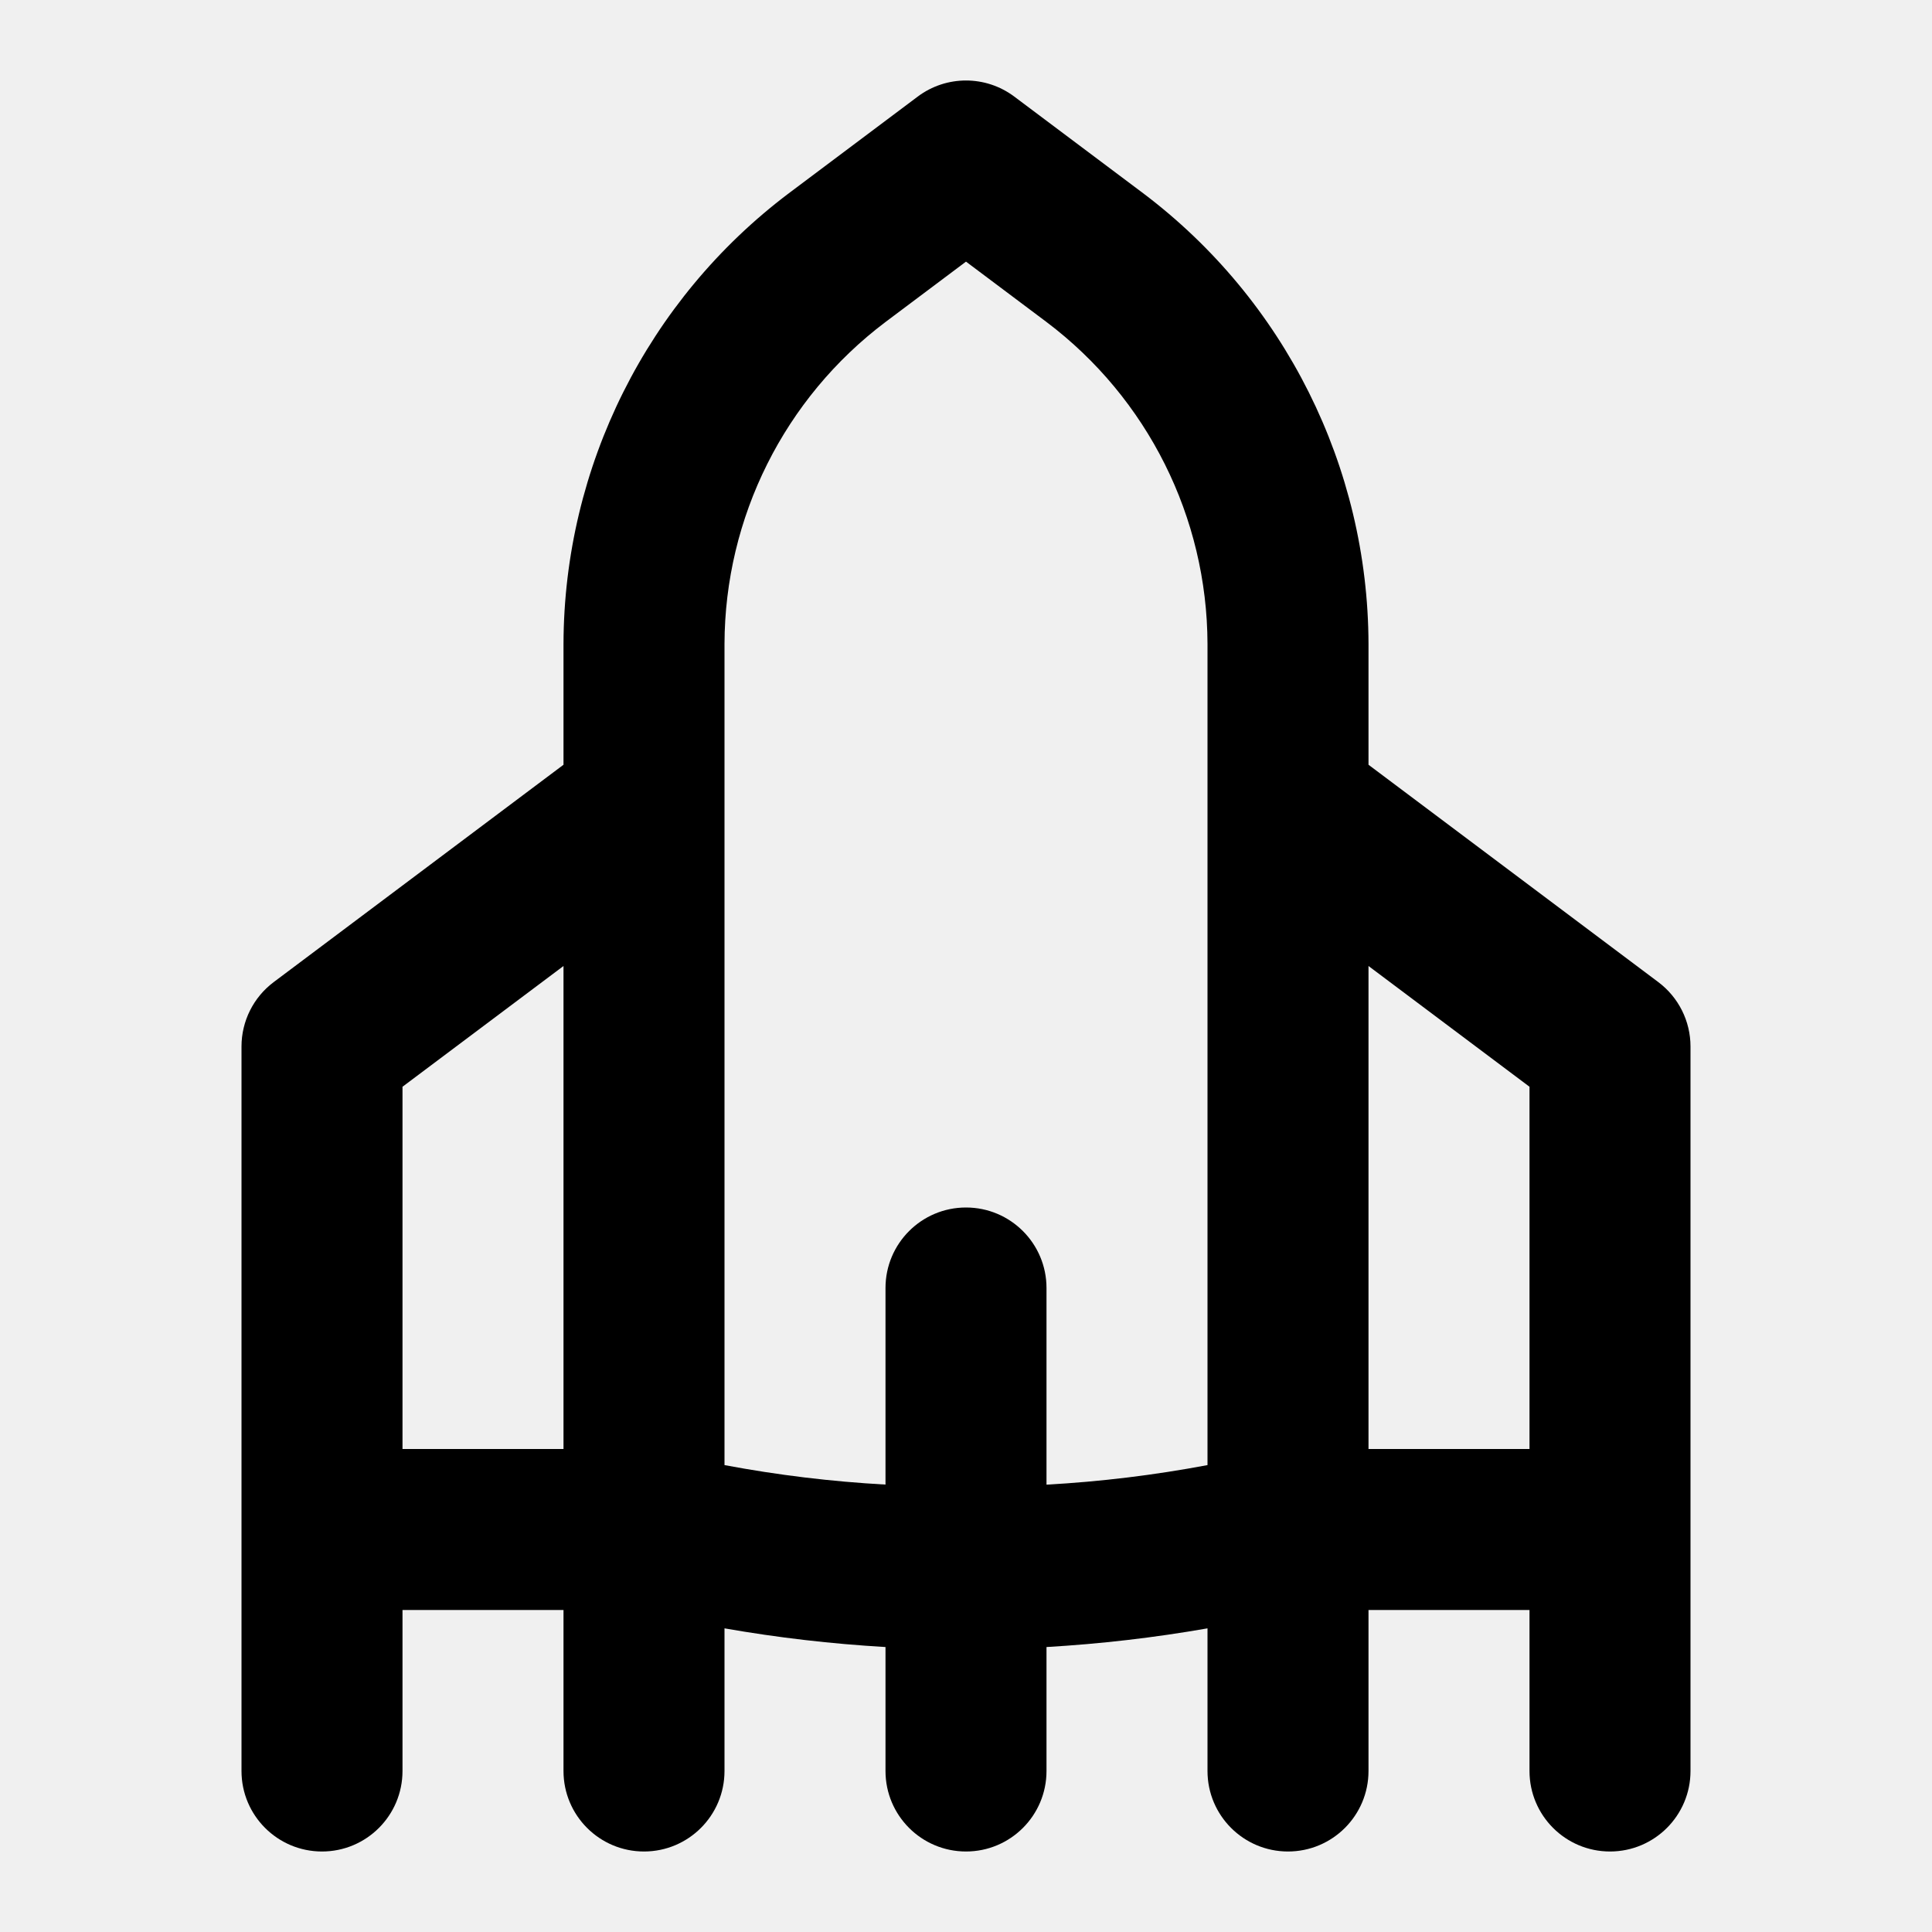
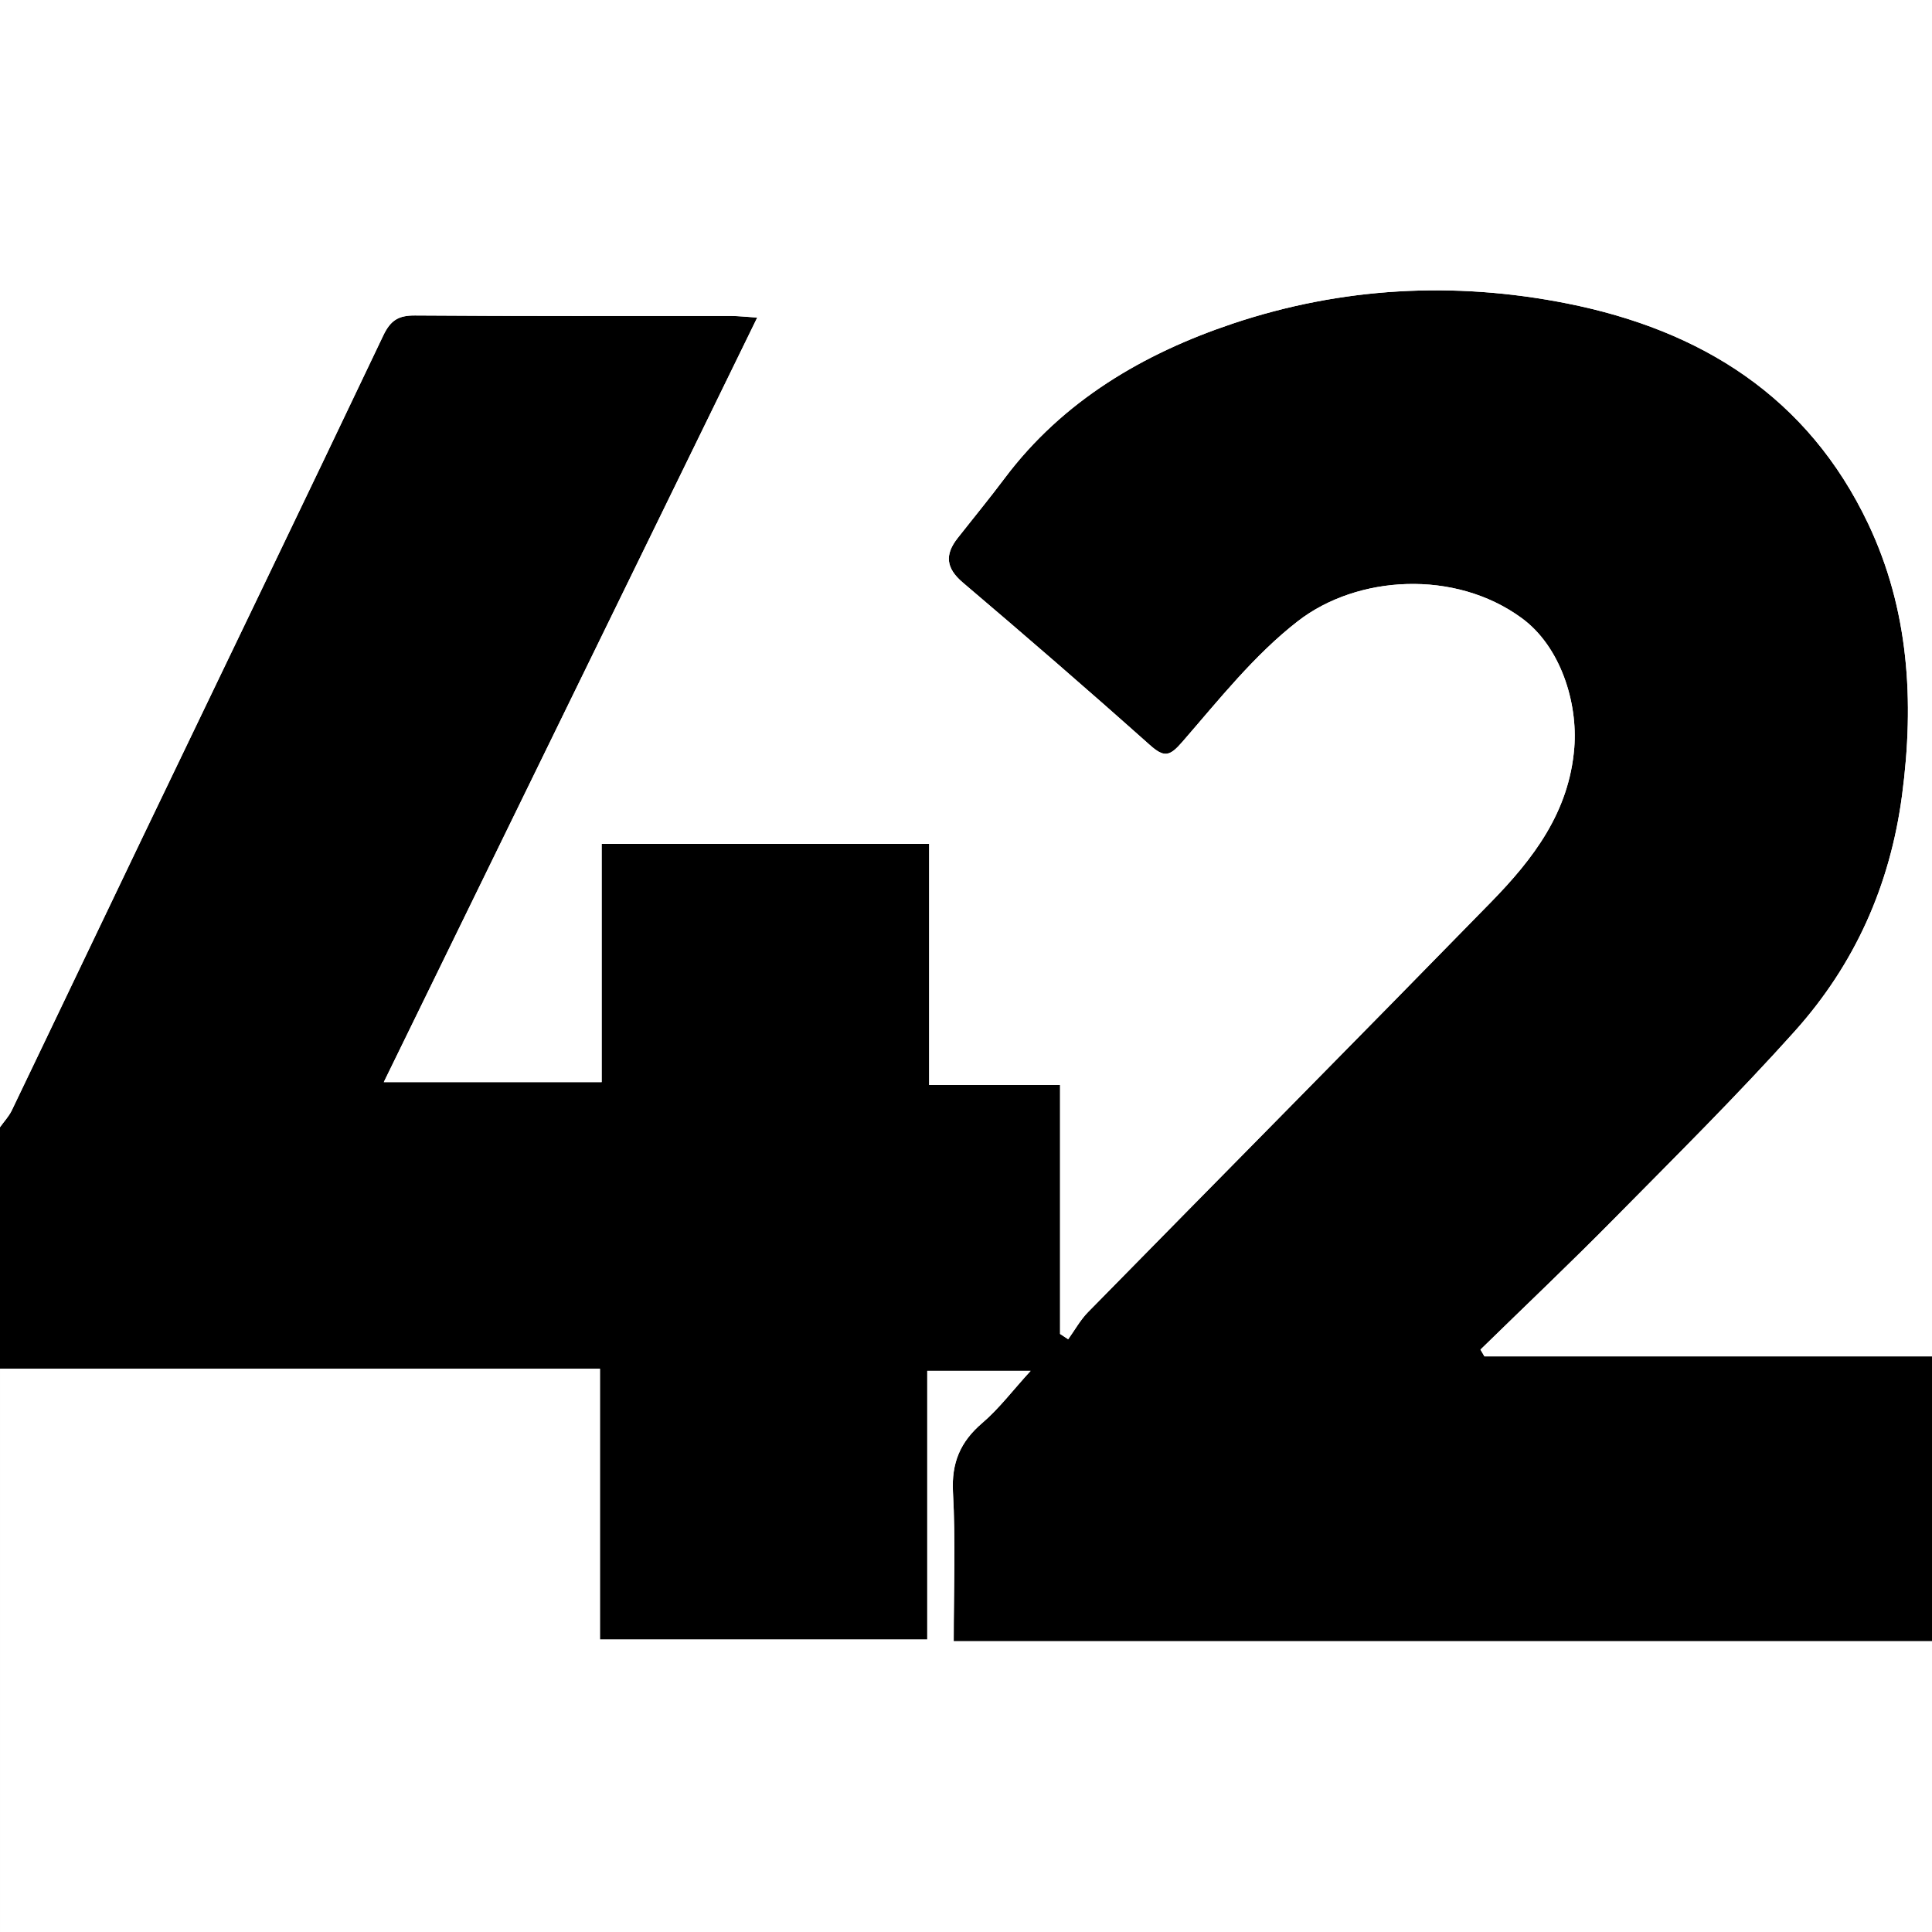
- <svg xmlns="http://www.w3.org/2000/svg" fill="#000000" width="800px" height="800px" viewBox="0 0 24 24">
-   <path d="M4,23a1,1,0,0,0,1-1V20H7v2a1,1,0,0,0,2,0V20.228a17.471,17.471,0,0,0,2,.232V22a1,1,0,0,0,2,0V20.46a17.471,17.471,0,0,0,2-.232V22a1,1,0,0,0,2,0V20h2v2a1,1,0,0,0,2,0V13a1,1,0,0,0-.4-.8L17,9.5V8a7.034,7.034,0,0,0-2.8-5.6L12.6,1.2a1,1,0,0,0-1.2,0L9.8,2.4A7.034,7.034,0,0,0,7,8V9.5L3.4,12.2A1,1,0,0,0,3,13v9A1,1,0,0,0,4,23ZM17,12l2,1.5V18H17ZM9,8a5.025,5.025,0,0,1,2-4l1-.75L13,4h0a5.025,5.025,0,0,1,2,4V18.2a15.446,15.446,0,0,1-2,.243V16a1,1,0,0,0-2,0v2.442A15.446,15.446,0,0,1,9,18.2ZM5,13.5,7,12v6H5Z" />
+ <svg xmlns="http://www.w3.org/2000/svg" id="Ebene_1" data-name="Ebene 1" viewBox="0 0 311.96 311.96">
+   <defs>
+     <style>
+       .cls-1, .cls-2 {
+         stroke-width: 0px;
+       }
+ 
+       .cls-2 {
+         fill: #fff;
+       }
+     </style>
+   </defs>
+   <path class="cls-1" d="M311.96,219.01v46h-157.97c0-8.45.31-16.27-.12-24.05-.26-4.77,1.18-8.16,4.74-11.2,2.7-2.31,4.88-5.22,7.8-8.41h-16.69v43.38h-52.85v-43.72H0C0,208.01,0,195.01,0,182.01c.64-.9,1.42-1.73,1.9-2.71,7.01-14.57,13.95-29.18,20.95-43.75,13.02-27.11,26.11-54.2,39.03-81.36,1.18-2.47,2.46-3.27,5.14-3.25,16.99.13,33.99.06,50.98.08,1.24,0,2.49.14,4.27.26-20.24,41.43-40.22,82.32-60.3,123.45h35.18v-38.47h52.88v38.94h21.14v40.19c.44.29.87.57,1.31.86,1.06-1.47,1.94-3.1,3.2-4.38,21.68-22.08,43.45-44.07,65.07-66.2,6.8-6.97,12.62-14.52,13.45-24.93.58-7.26-2.19-16.32-8.48-20.93-10.79-7.91-26.57-6.93-36.13.47-7.05,5.46-12.77,12.71-18.68,19.51-2.07,2.39-2.95,2.55-5.26.49-9.95-8.87-20.04-17.6-30.2-26.23-2.73-2.32-2.91-4.5-.83-7.15,2.53-3.22,5.14-6.38,7.59-9.66,9.42-12.56,22.46-20.17,36.85-24.99,17.5-5.86,35.63-6.89,53.92-3.26,21.78,4.32,38.96,15.14,48.67,35.57,6.57,13.82,7.49,28.58,5.48,43.8-1.93,14.63-7.65,27.35-17.32,38.14-9.35,10.43-19.33,20.3-29.17,30.28-7.07,7.17-14.39,14.1-21.59,21.14.21.36.43.73.64,1.09h72.27Z" />
+   <path class="cls-2" d="M311.96,219.01h-72.27c-.21-.36-.43-.73-.64-1.09,7.21-7.04,14.52-13.97,21.59-21.14,9.85-9.98,19.82-19.85,29.17-30.28,9.68-10.79,15.39-23.51,17.32-38.14,2.01-15.21,1.08-29.98-5.48-43.8-9.71-20.44-26.89-31.26-48.67-35.57-18.29-3.62-36.42-2.6-53.92,3.26-14.38,4.82-27.43,12.43-36.85,24.99-2.46,3.28-5.07,6.44-7.59,9.66-2.08,2.65-1.9,4.82.83,7.15,10.16,8.63,20.25,17.35,30.2,26.23,2.32,2.06,3.19,1.9,5.26-.49,5.91-6.8,11.63-14.05,18.68-19.51,9.56-7.4,25.35-8.38,36.13-.47,6.3,4.61,9.06,13.67,8.48,20.93-.83,10.41-6.64,17.97-13.45,24.93-21.62,22.14-43.4,44.12-65.07,66.2-1.25,1.28-2.14,2.91-3.2,4.38-.44-.29-.87-.57-1.31-.86v-40.19h-21.14v-38.94h-52.88v38.47h-35.18c20.09-41.12,40.07-82.02,60.3-123.45-1.79-.11-3.03-.26-4.27-.26-16.99-.01-33.99.05-50.98-.08-2.69-.02-3.97.78-5.14,3.25-12.92,27.16-26.01,54.24-39.03,81.36-7,14.58-13.95,29.18-20.95,43.75-.47.98-1.26,1.81-1.9,2.71C0,121.34,0,60.67,0,0c103.99,0,207.97,0,311.96,0v219.01Z" />
+   <path class="cls-2" d="M0,221.01h96.88v43.72h52.85v-43.38h16.69c-2.92,3.19-5.1,6.11-7.8,8.41-3.56,3.04-5,6.43-4.74,11.2.43,7.78.12,15.6.12,24.05h157.97v46.95c-103.99,0-207.97,0-311.96,0v-90.95Z" />
</svg>
